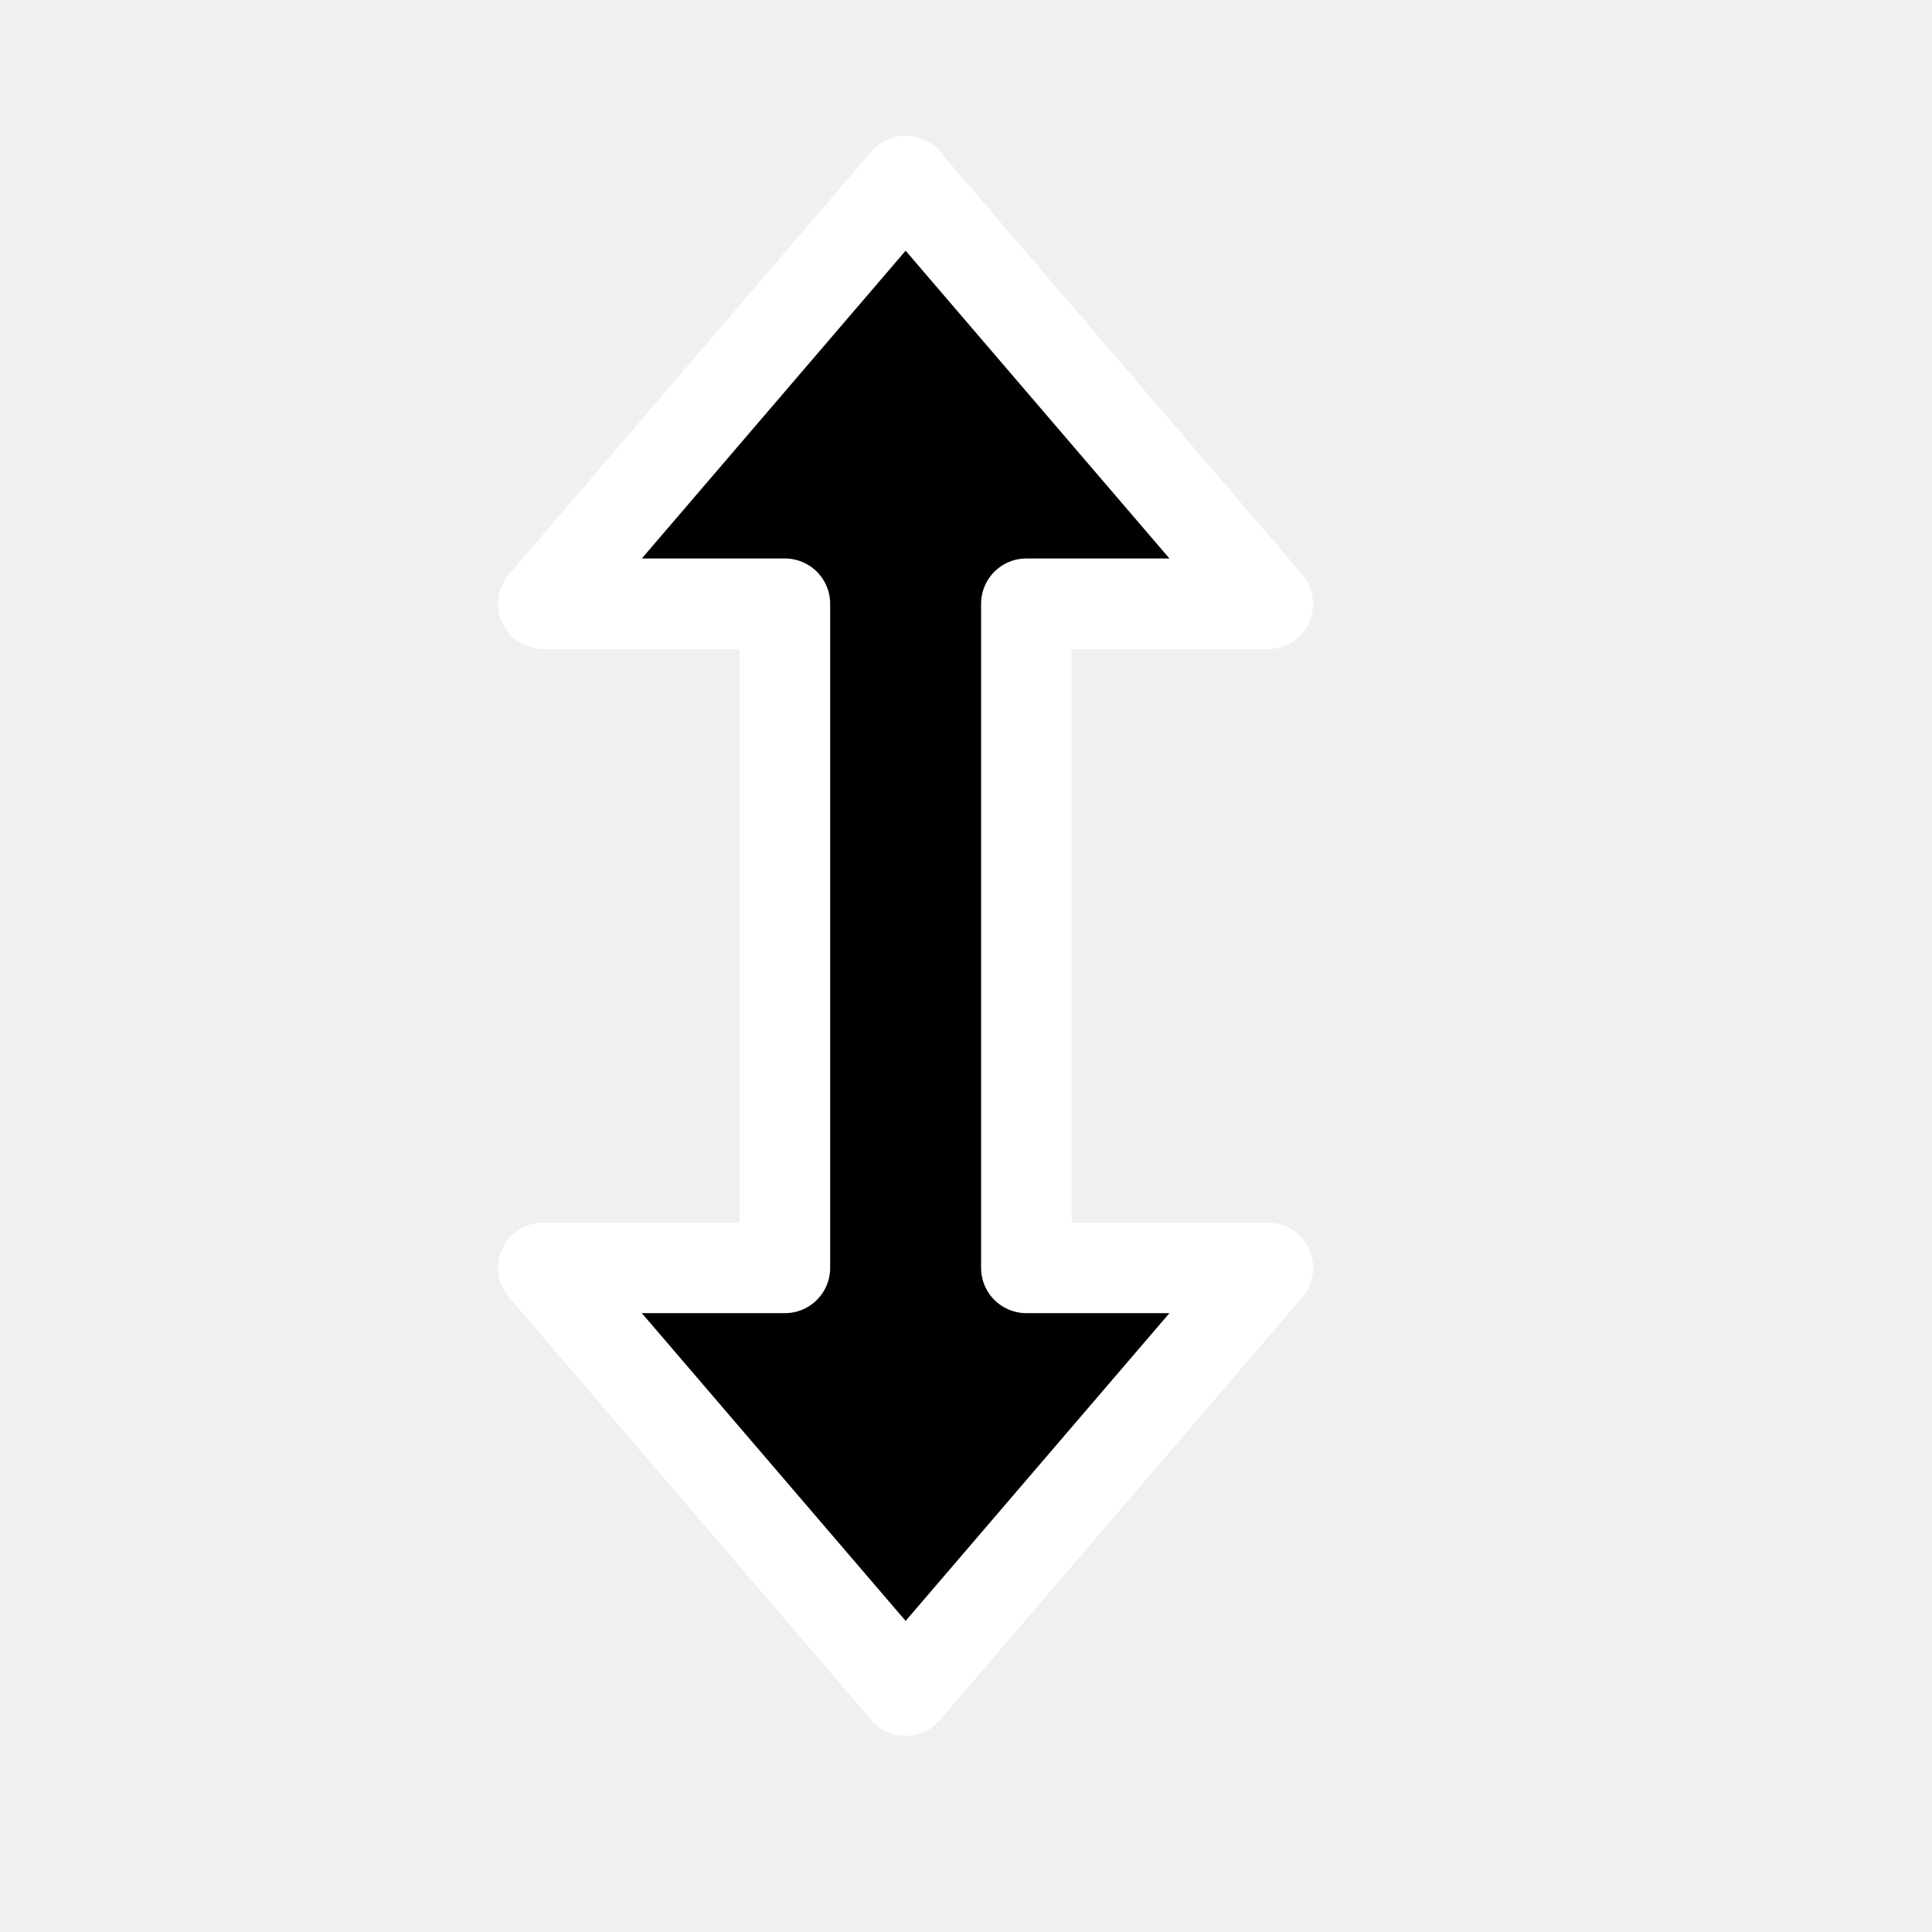
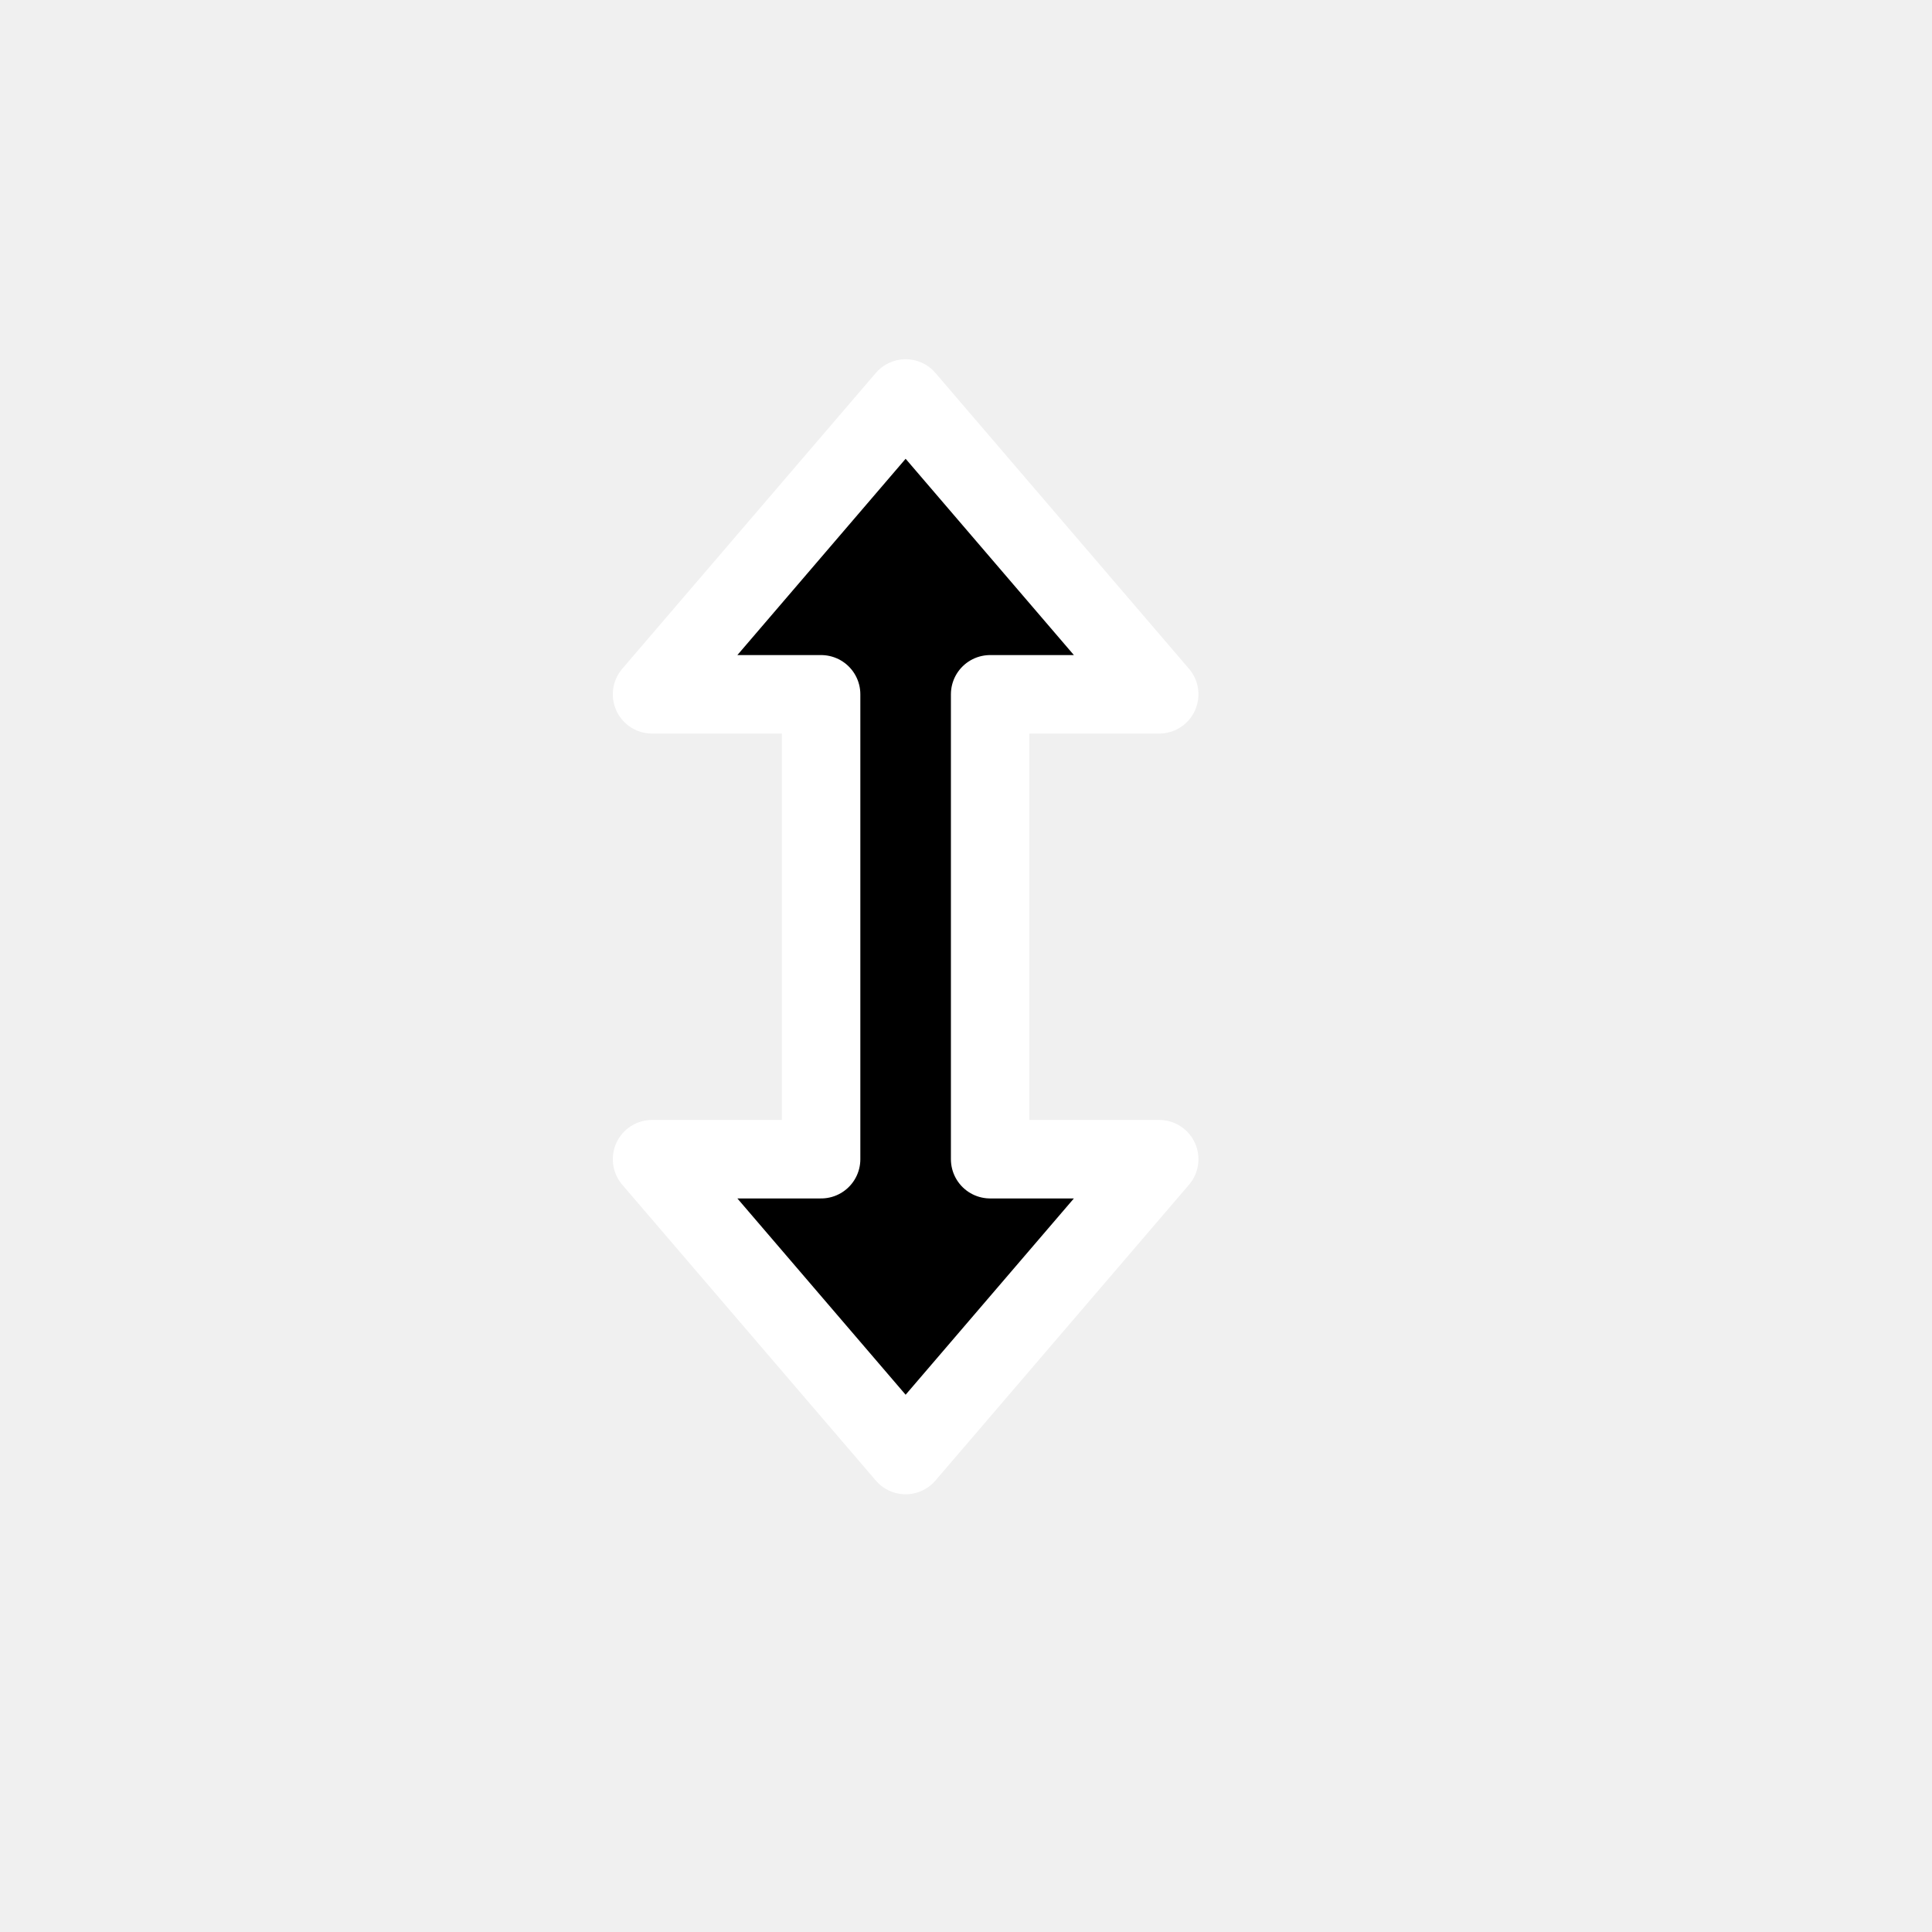
<svg xmlns="http://www.w3.org/2000/svg" width="32" height="32" viewBox="0 0 32 32" data-hot-x="15" data-hot-y="15">
-   <path d="M15 3 L21 10 H17 V21 H21 L15 28 L9 21 H13 V10 H9 Z" fill="black" stroke="white" stroke-width="1.5" stroke-linejoin="round" />
+   <g transform="translate(15 15) scale(0.7) translate(-15 -15)">
+     <path d="M15 3 L21 10 H17 V21 H21 L15 28 L9 21 H13 V10 H9 Z" fill="black" stroke="white" stroke-width="1.857" stroke-linejoin="round" />
+   </g>
</svg>
